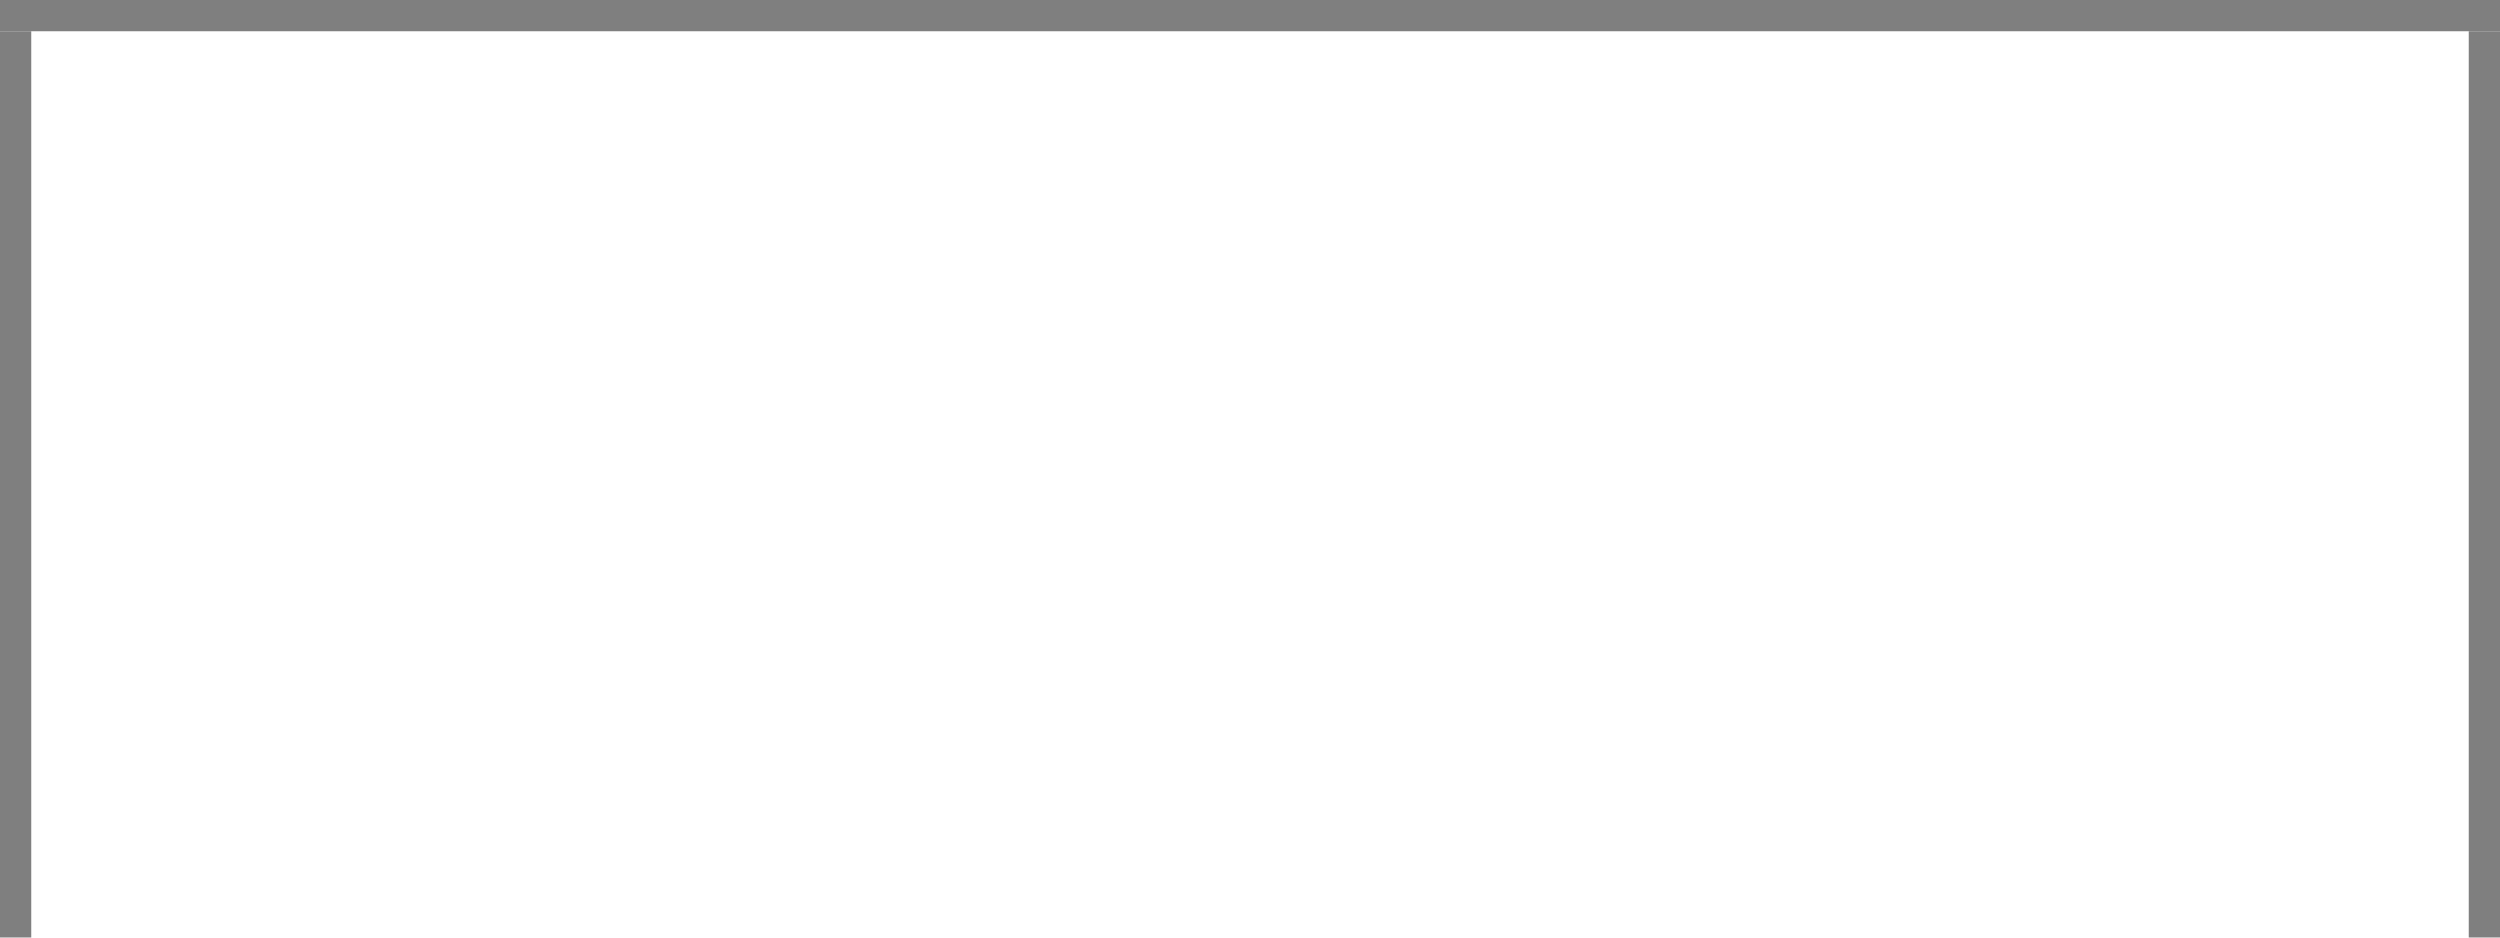
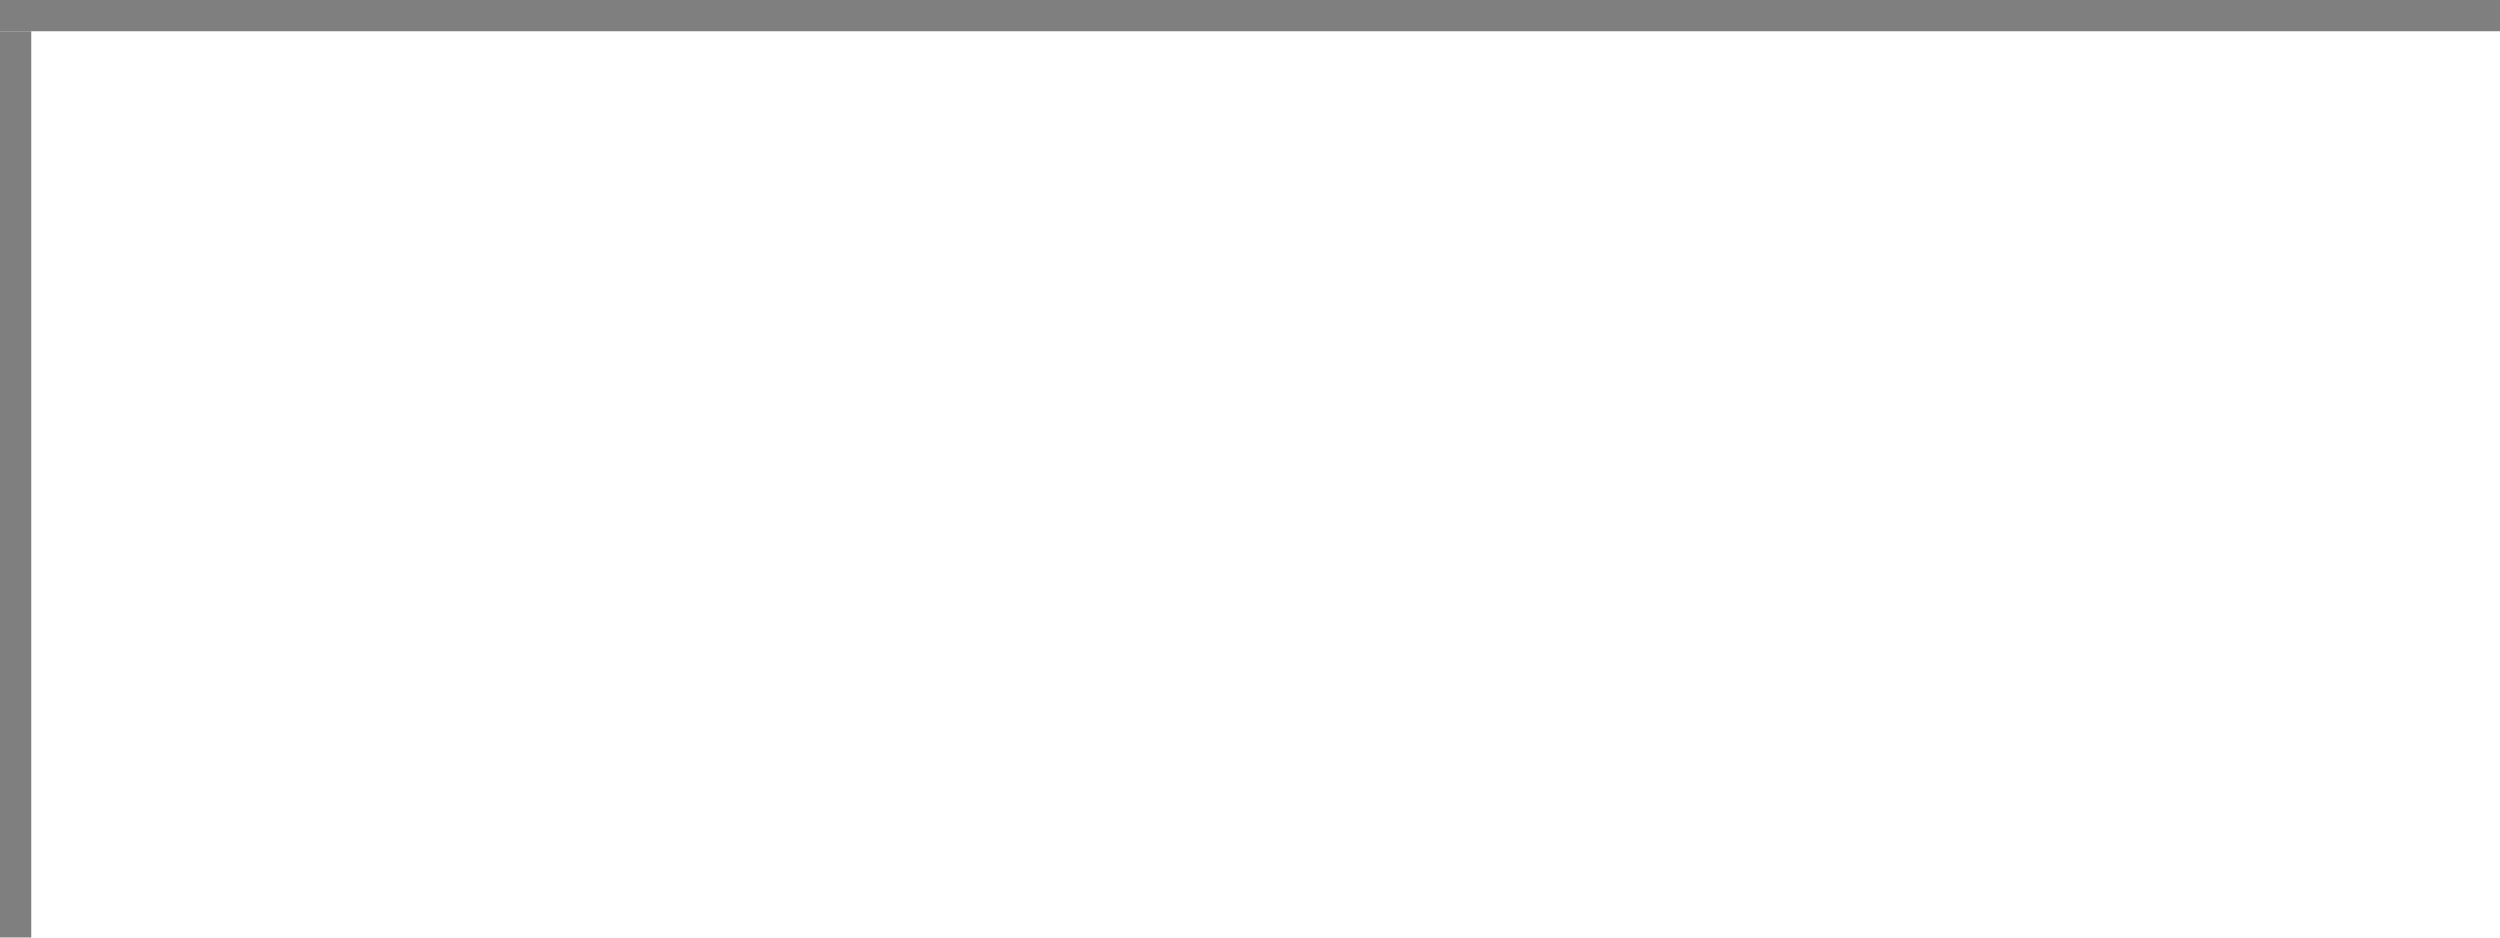
- <svg xmlns="http://www.w3.org/2000/svg" version="1.1" width="80px" height="30px" viewBox="682 330 80 30">
-   <path d="M 1 1  L 79 1  L 79 30  L 1 30  L 1 1  Z " fill-rule="nonzero" fill="rgba(255, 255, 255, 1)" stroke="none" transform="matrix(1 0 0 1 682 330 )" class="fill" />
-   <path d="M 0.5 1  L 0.5 30  " stroke-width="1" stroke-dasharray="0" stroke="rgba(127, 127, 127, 1)" fill="none" transform="matrix(1 0 0 1 682 330 )" class="stroke" />
-   <path d="M 0 0.5  L 80 0.5  " stroke-width="1" stroke-dasharray="0" stroke="rgba(127, 127, 127, 1)" fill="none" transform="matrix(1 0 0 1 682 330 )" class="stroke" />
-   <path d="M 79.5 1  L 79.5 30  " stroke-width="1" stroke-dasharray="0" stroke="rgba(127, 127, 127, 1)" fill="none" transform="matrix(1 0 0 1 682 330 )" class="stroke" />
+ <svg xmlns="http://www.w3.org/2000/svg" version="1.1" width="80px" height="30px" viewBox="332 60 80 30">
+   <path d="M 1 1  L 80 1  L 80 30  L 1 30  L 1 1  Z " fill-rule="nonzero" fill="rgba(255, 255, 255, 1)" stroke="none" transform="matrix(1 0 0 1 332 60 )" class="fill" />
+   <path d="M 0.5 1  L 0.5 30  " stroke-width="1" stroke-dasharray="0" stroke="rgba(127, 127, 127, 1)" fill="none" transform="matrix(1 0 0 1 332 60 )" class="stroke" />
+   <path d="M 0 0.5  L 80 0.5  " stroke-width="1" stroke-dasharray="0" stroke="rgba(127, 127, 127, 1)" fill="none" transform="matrix(1 0 0 1 332 60 )" class="stroke" />
</svg>
